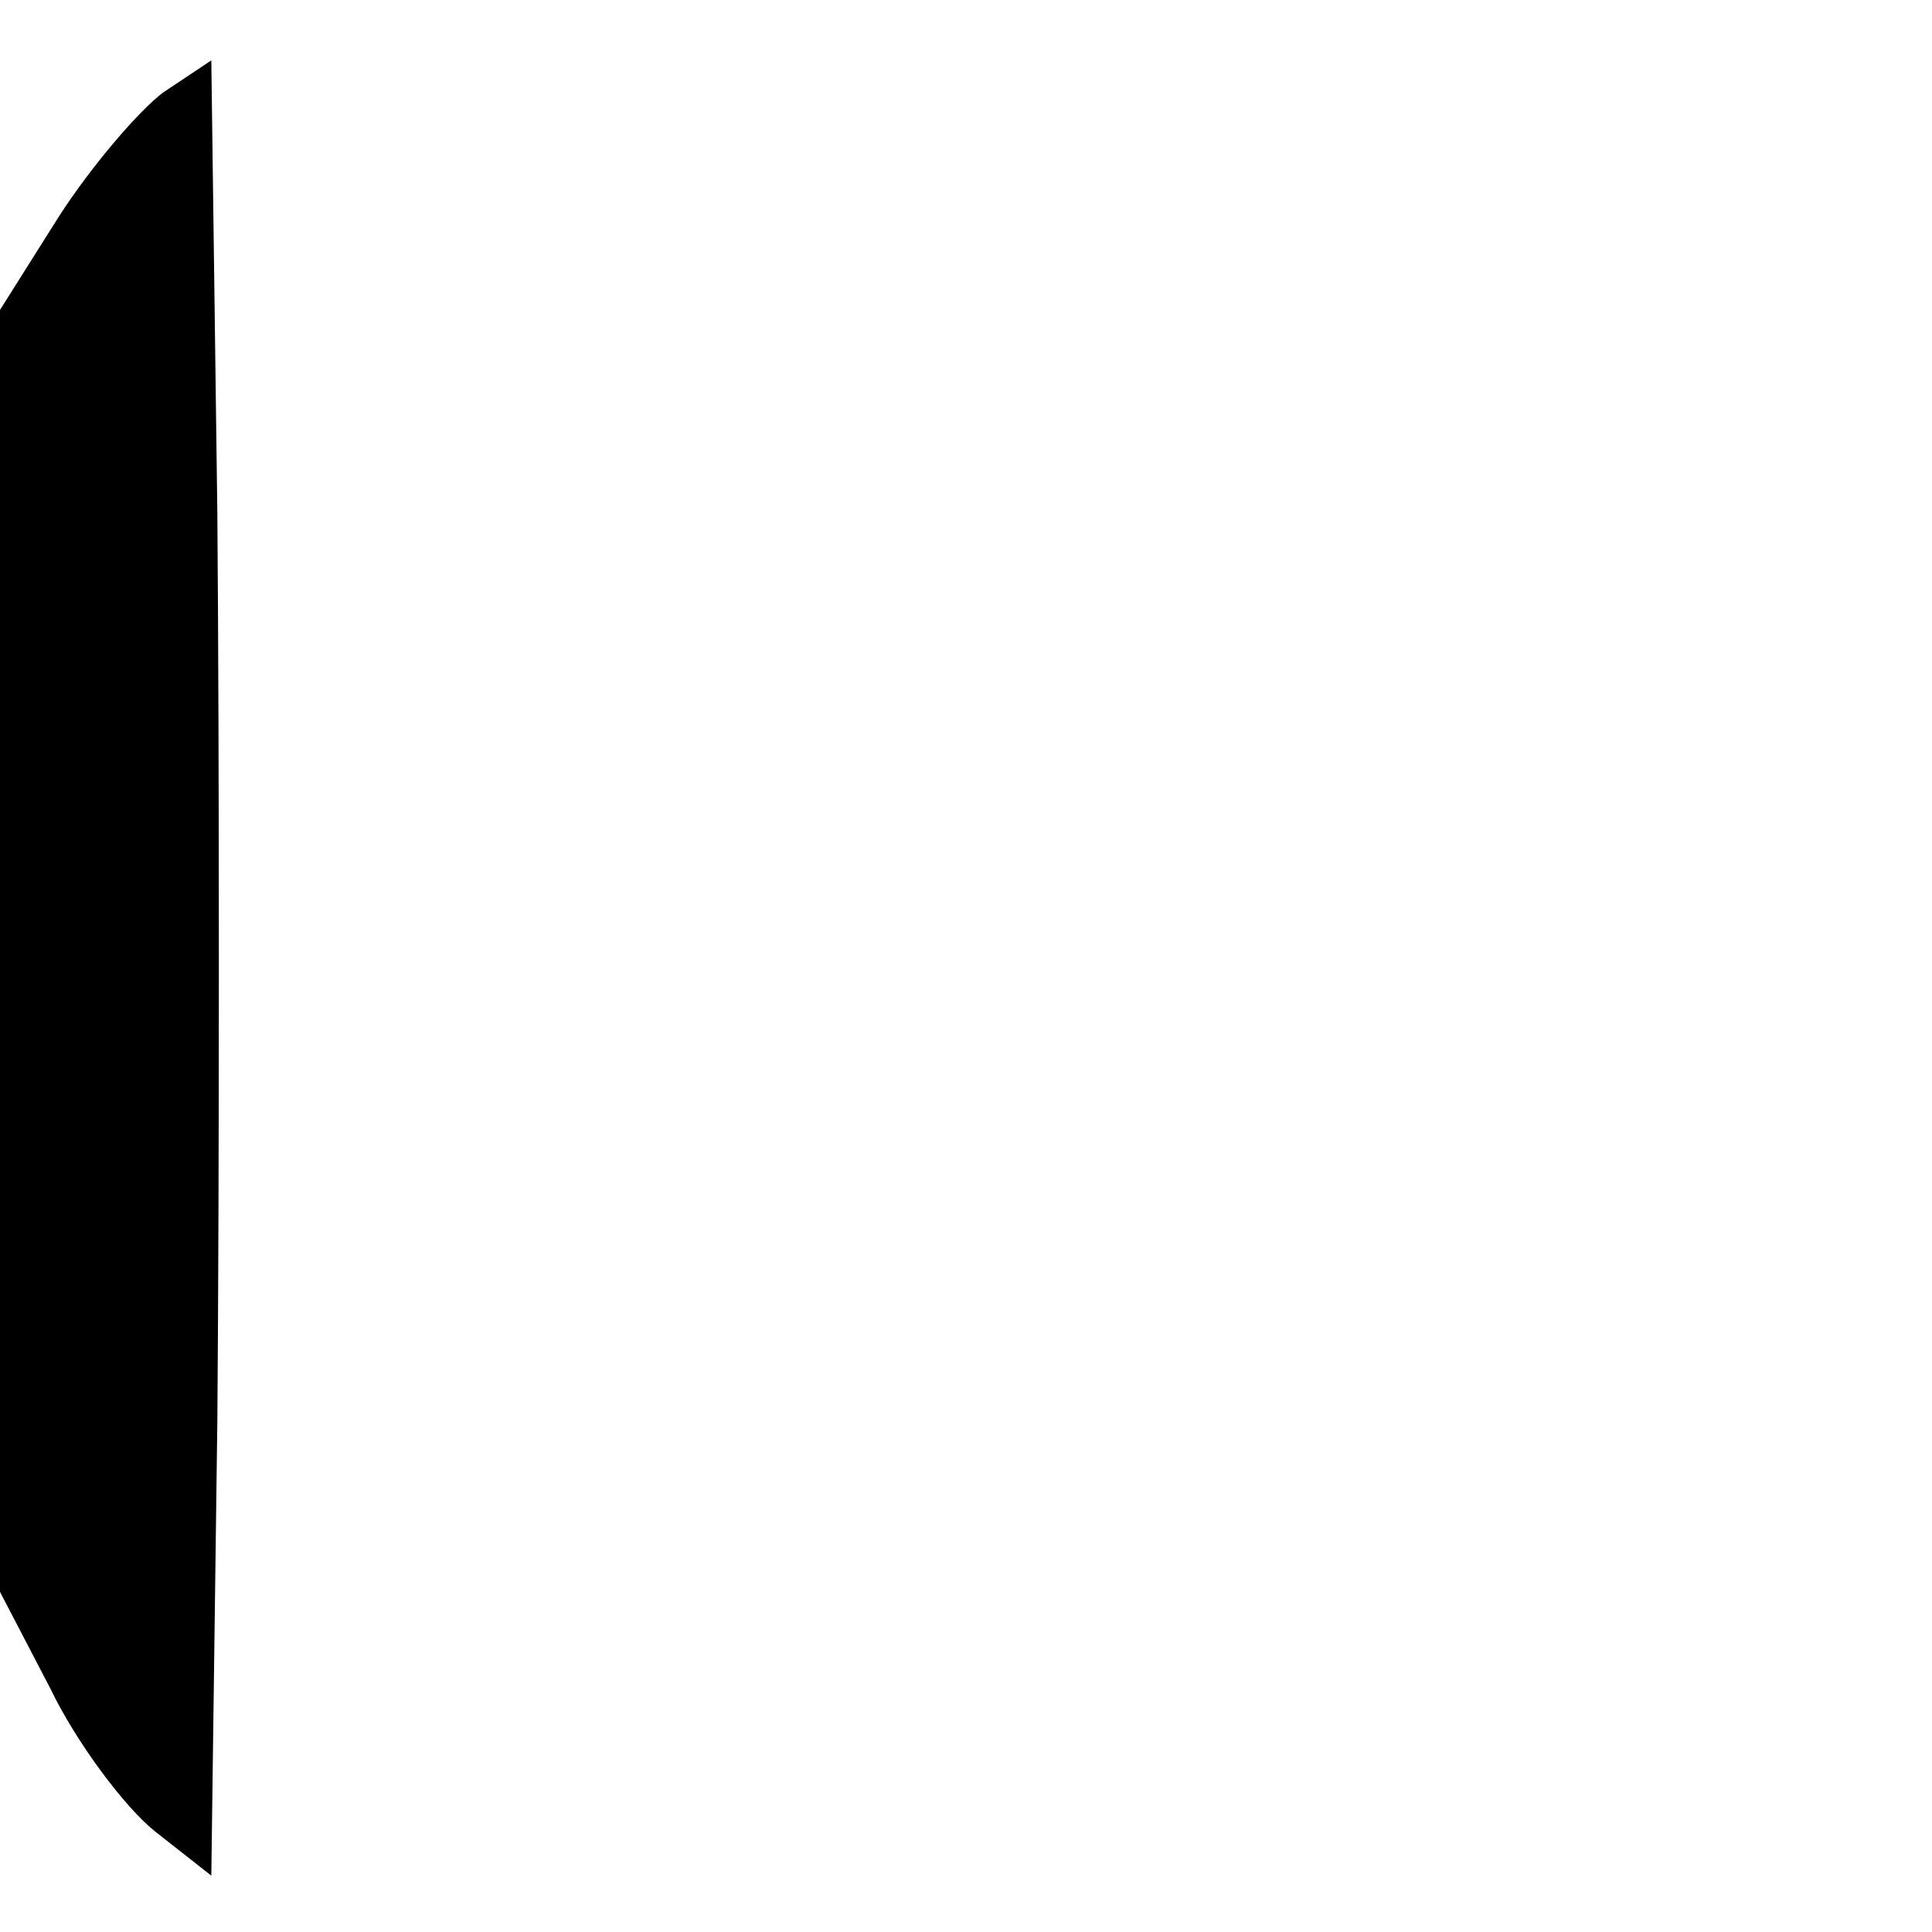
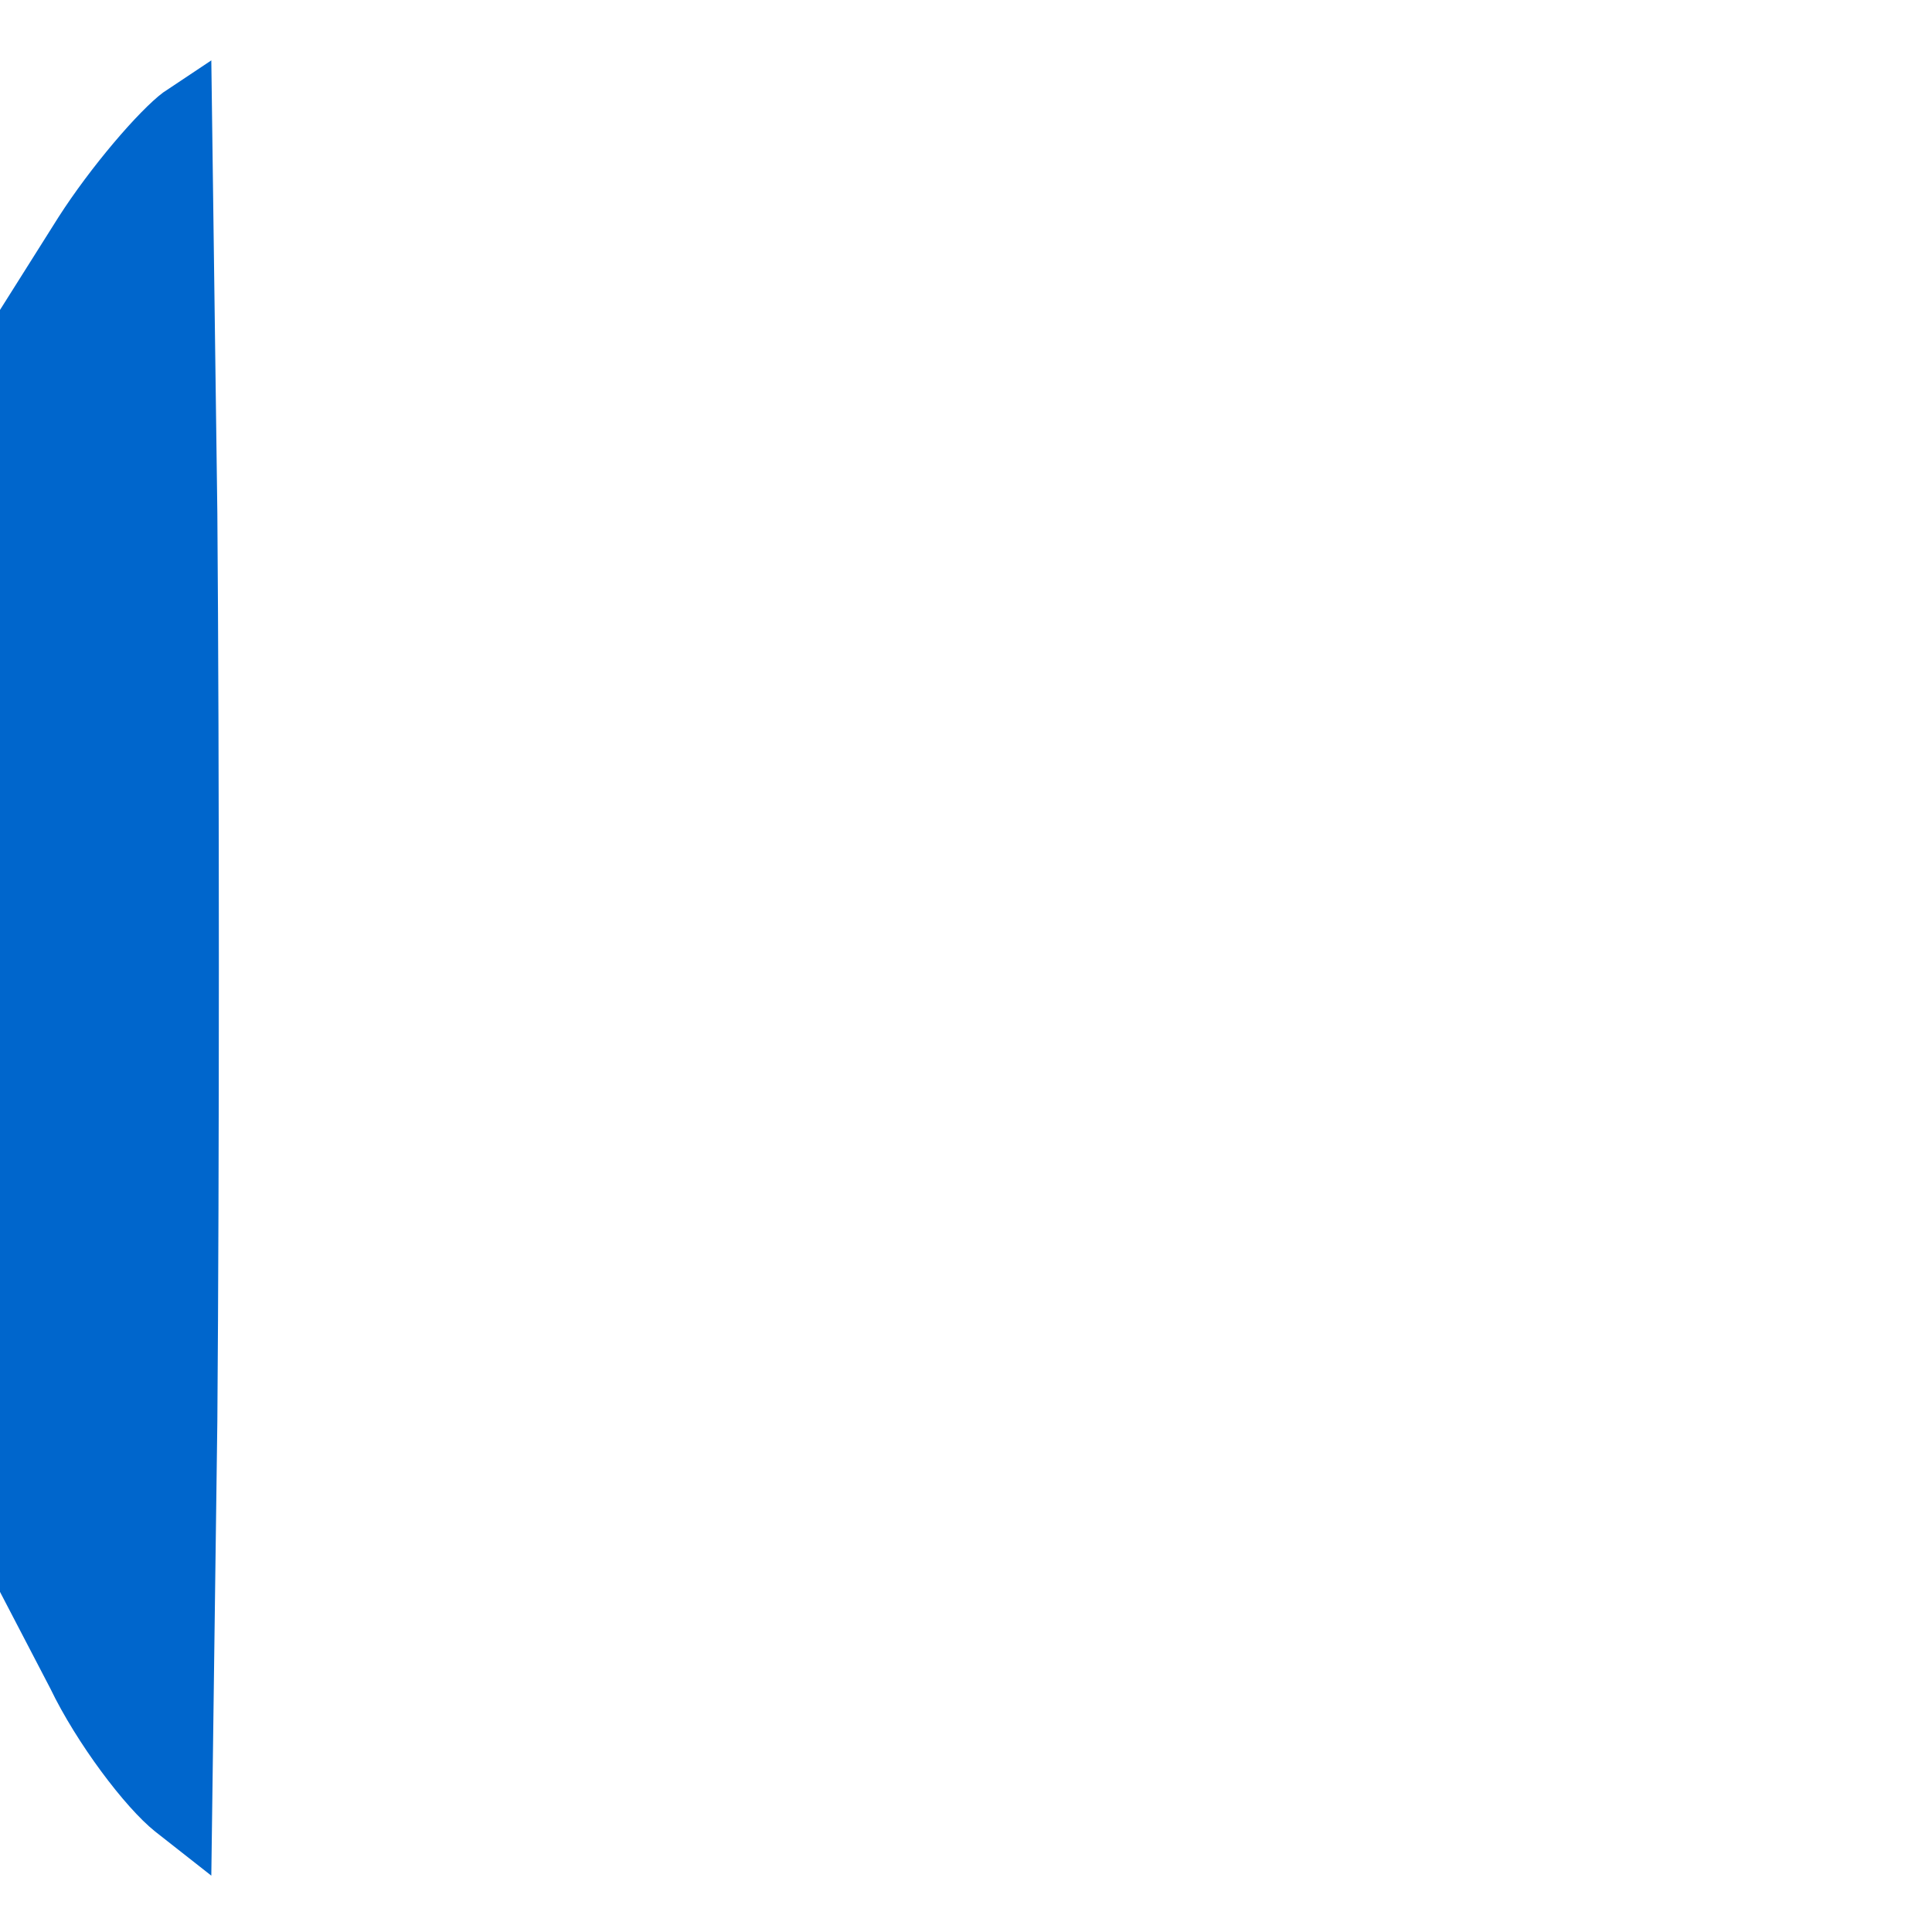
<svg xmlns="http://www.w3.org/2000/svg" version="1.0" width="96pt" height="96pt" viewBox="0 0 96 96" preserveAspectRatio="xMidYMid meet">
-   <g transform="translate(0,96) scale(0.1,-0.1)" fill="#000000" stroke="none">
+   <g transform="translate(0,96) scale(0.1,-0.1)" fill="#0066cc" stroke="none">
    <path d="M81 914 c-12 -9 -36 -37 -52 -62 l-29 -46 0 -318 0 -319 25 -48 c13 -27 37 -59 52 -71 l28 -22 3 226 c1 124 1 327 0 451 l-3 225 -24 -16z" />
  </g>
</svg>
